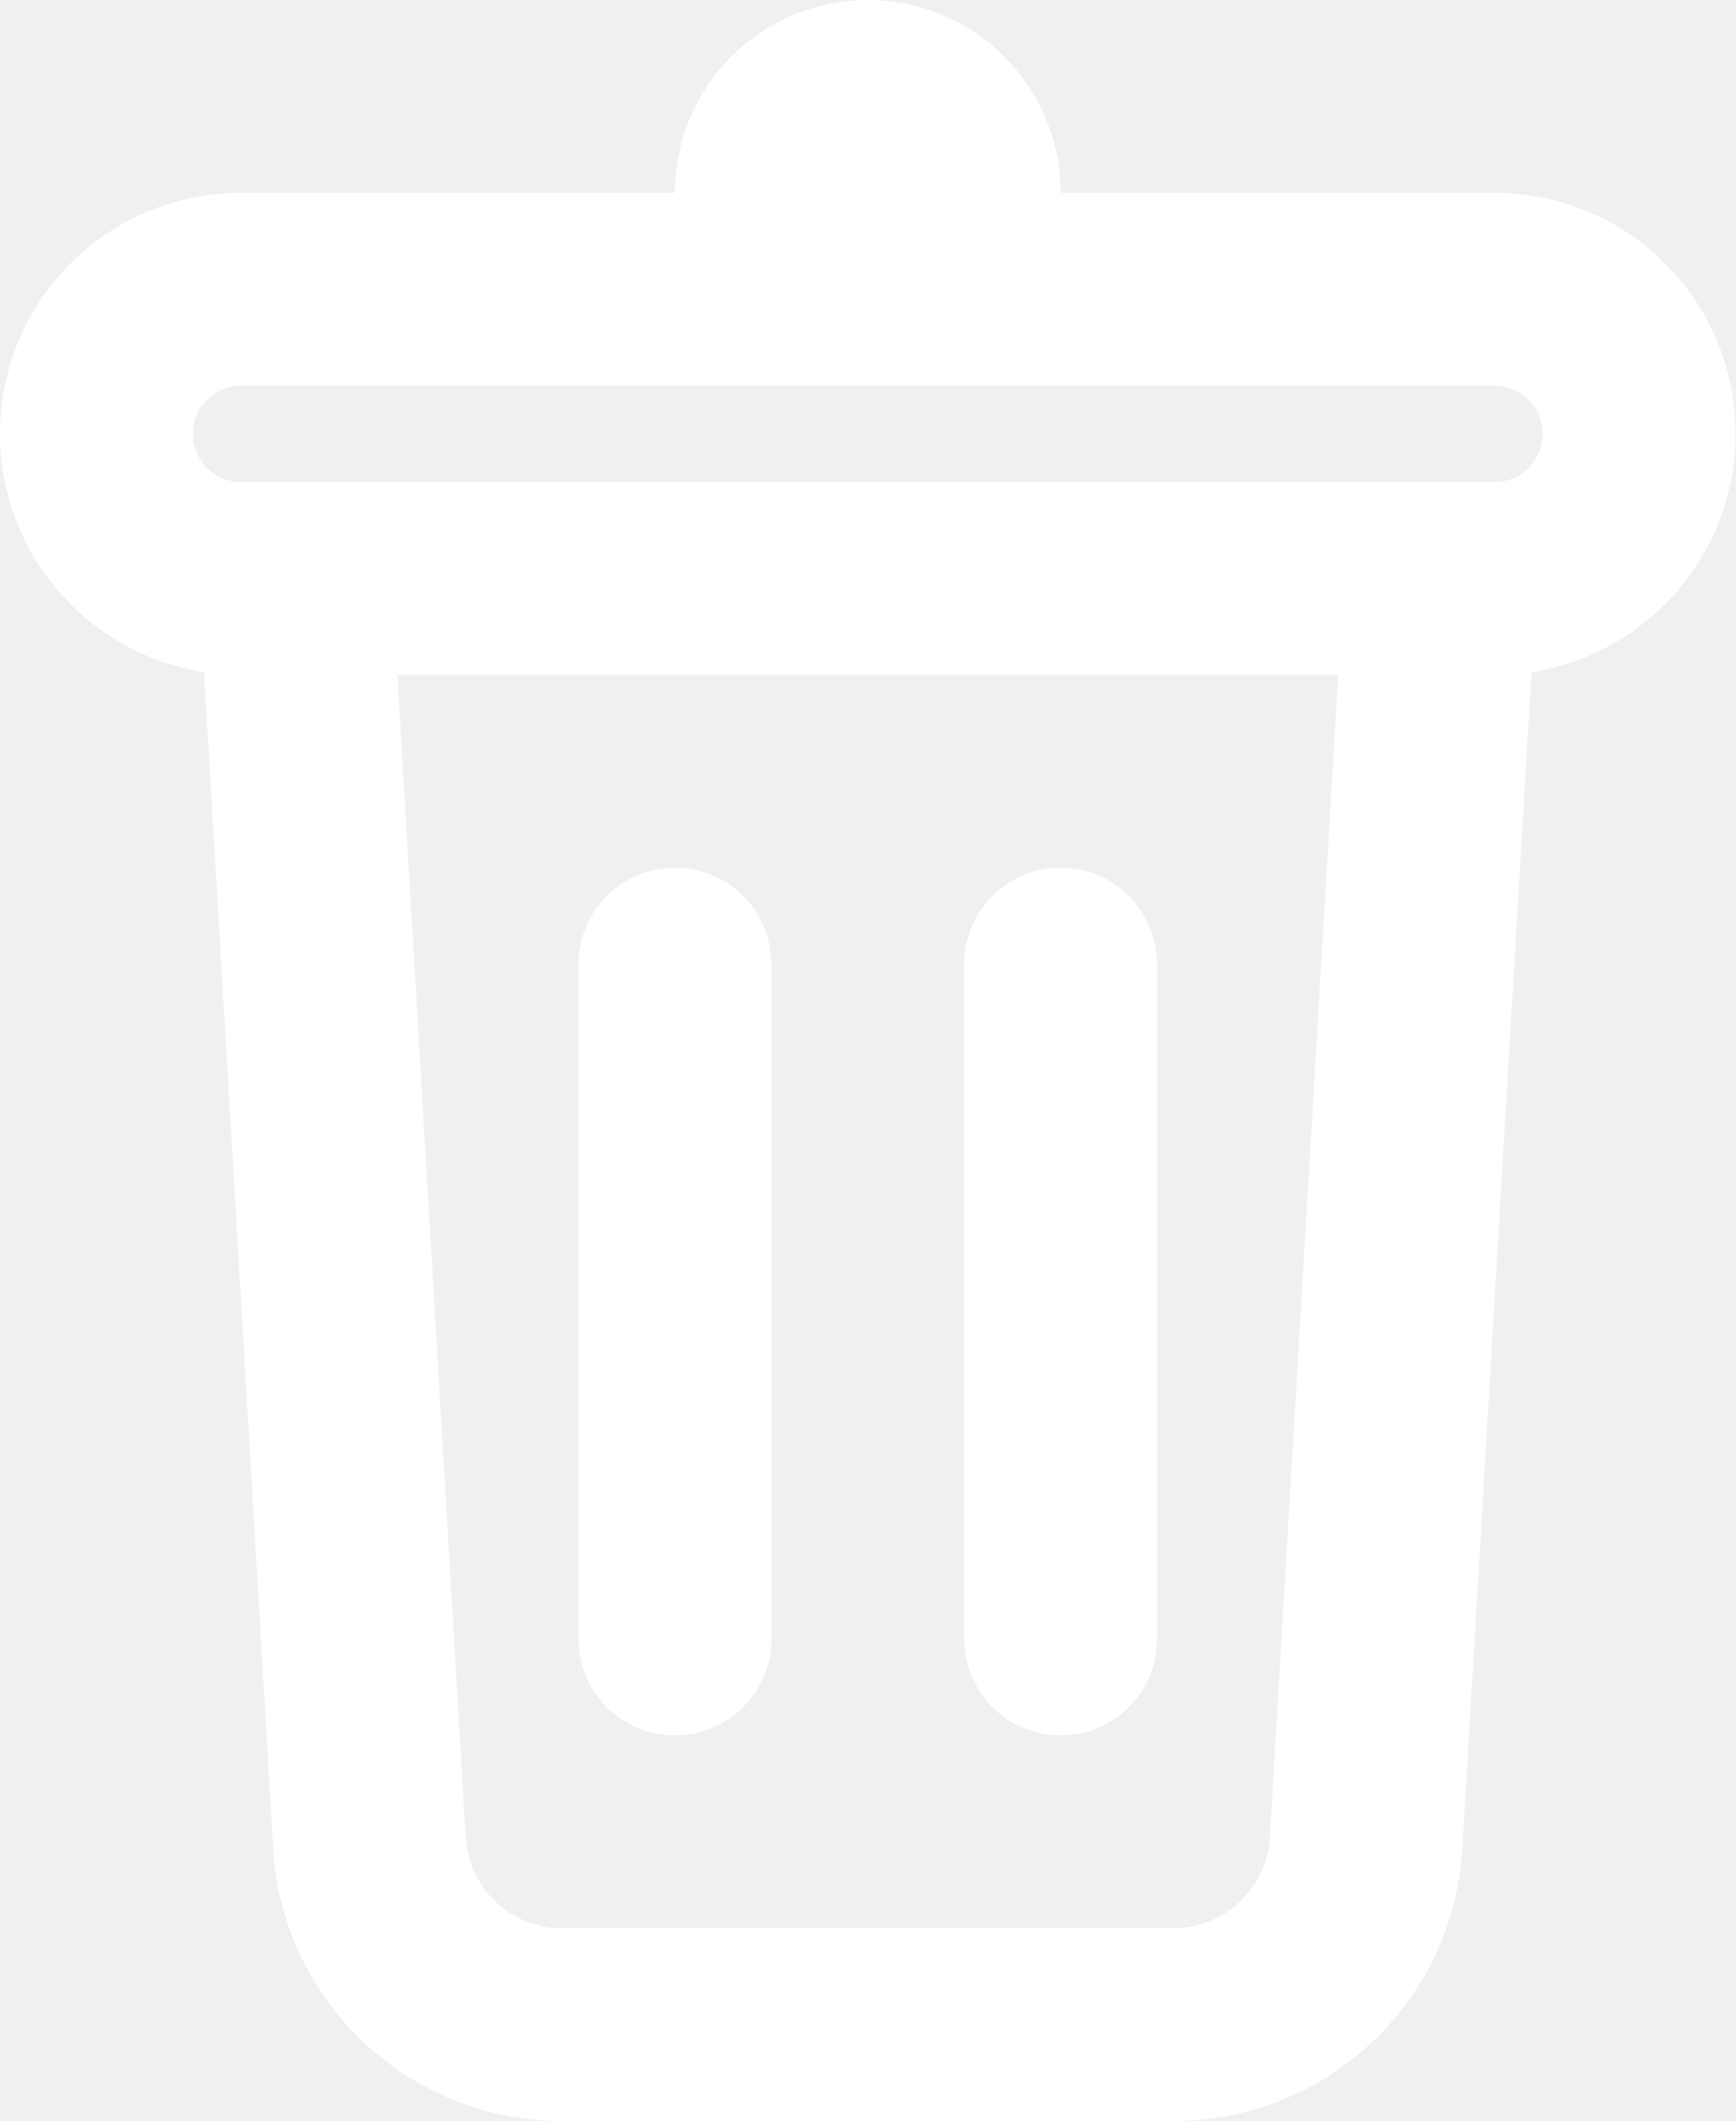
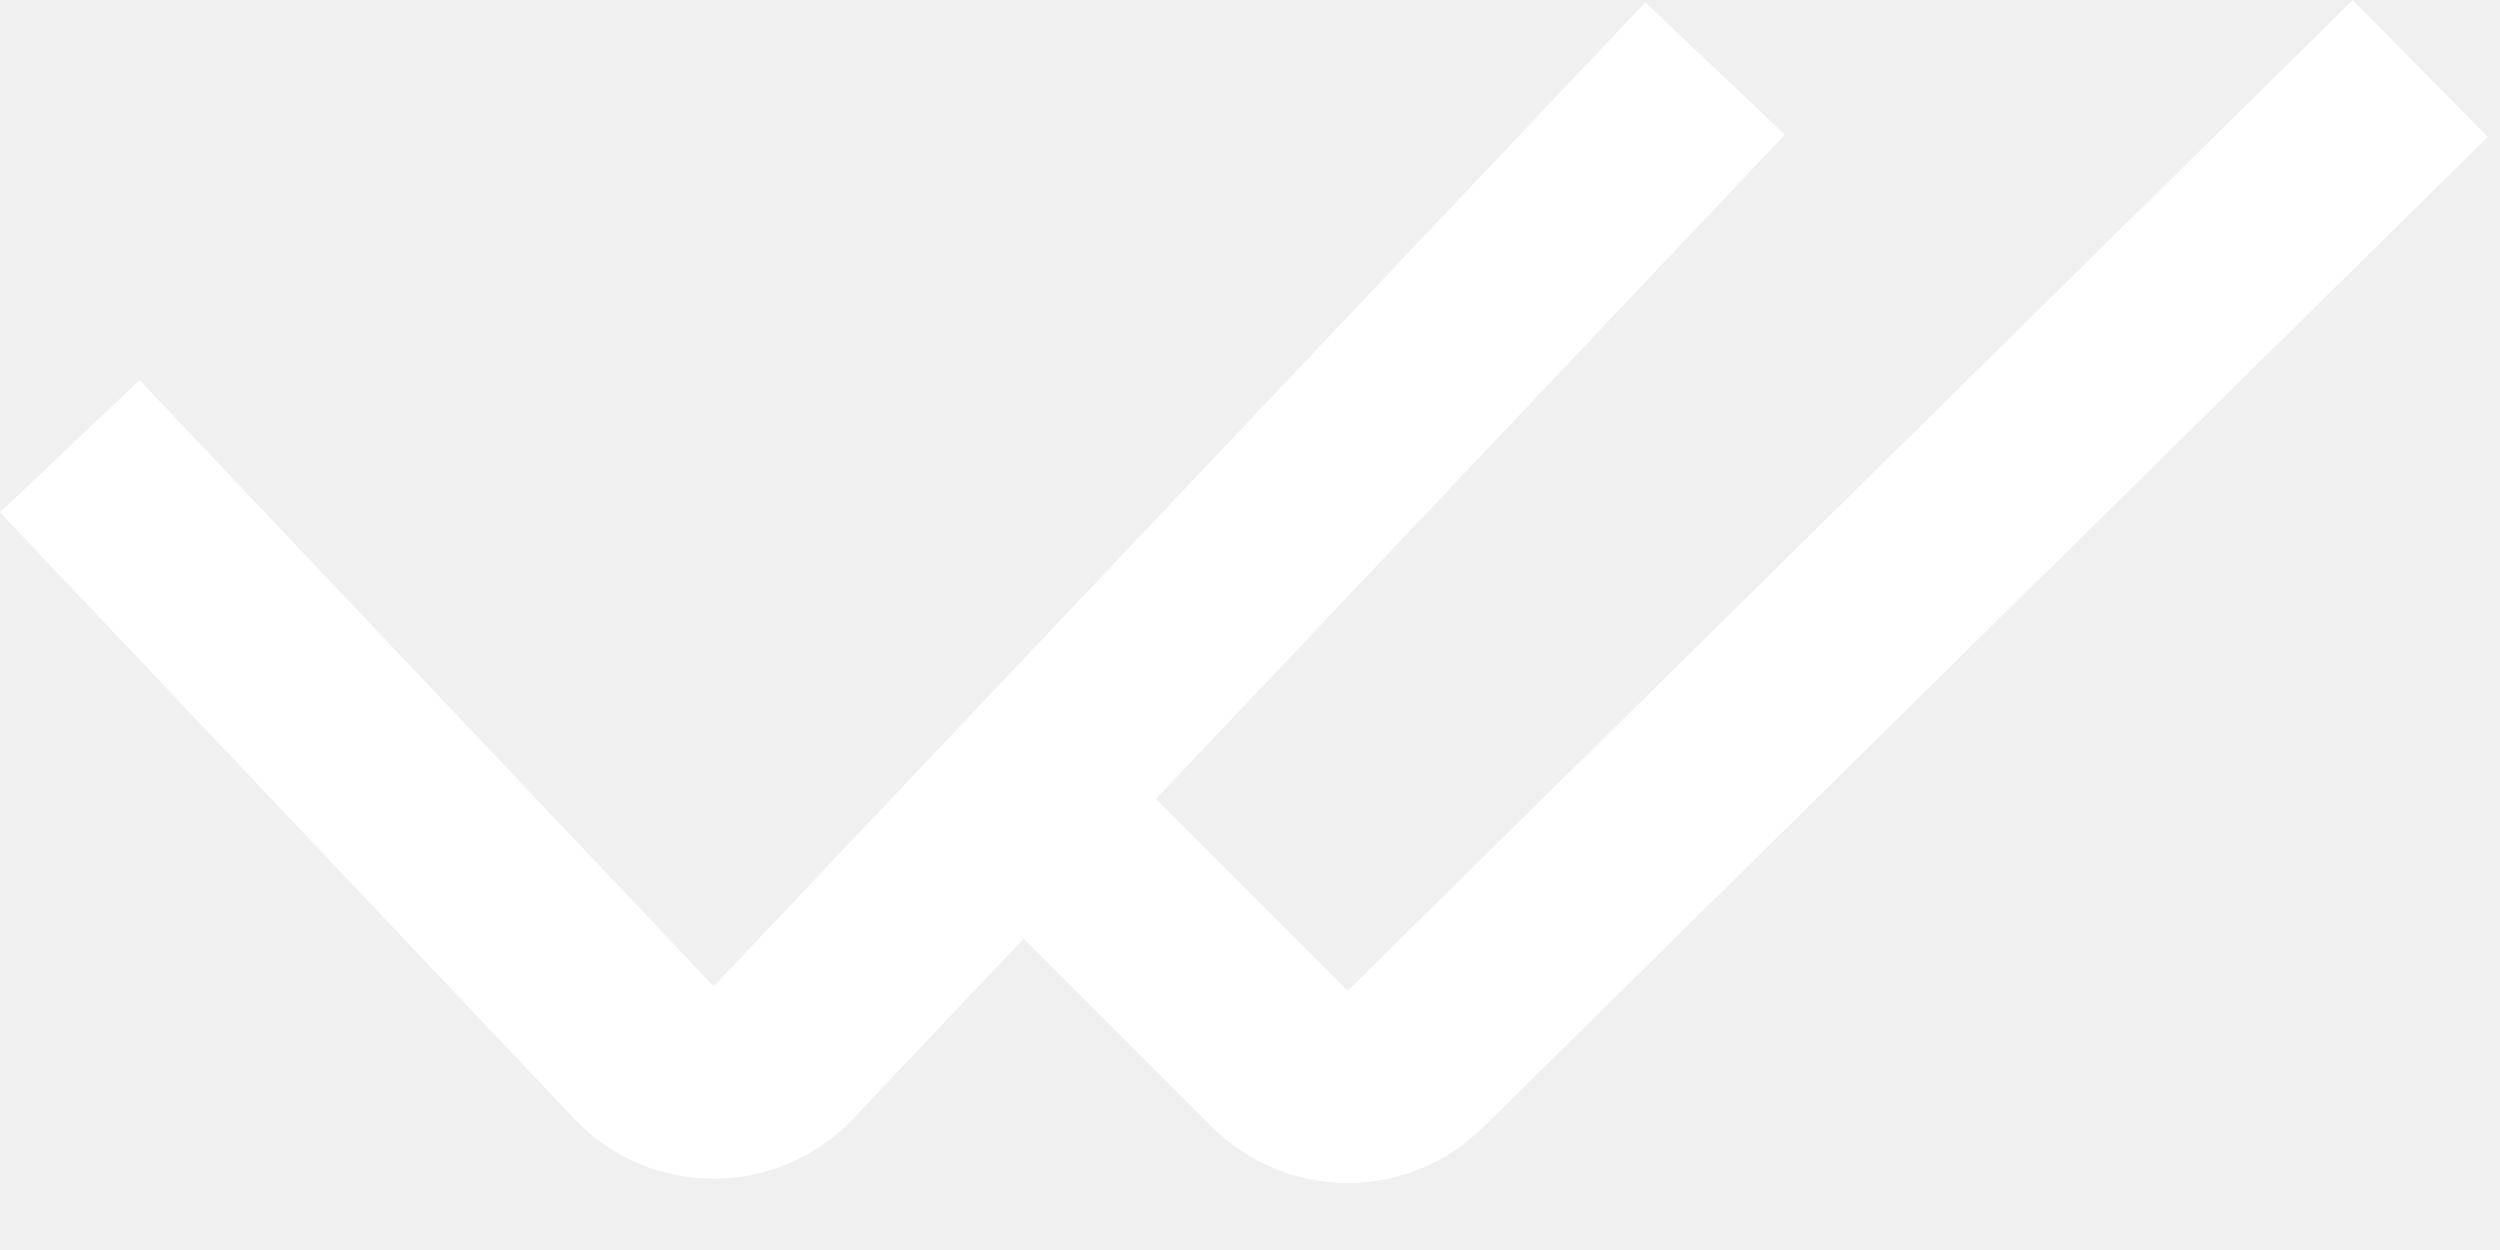
- <svg xmlns="http://www.w3.org/2000/svg" width="18" height="22" viewBox="0 0 18 22" fill="none">
-   <path fill-rule="evenodd" clip-rule="evenodd" d="M11 2C11 0.895 10.105 0 9 0C7.895 0 7 0.895 7 2H2.5C1.119 2 0 3.119 0 4.5C0 5.75 0.918 6.786 2.116 6.971L2.118 7L2.834 19.176C2.927 20.762 4.24 22 5.829 22H12.171C13.76 22 15.073 20.762 15.166 19.176L15.882 7L15.884 6.971C17.082 6.786 18 5.75 18 4.5C18 3.119 16.881 2 15.5 2H11ZM9 4H2.5C2.224 4 2 4.224 2 4.5C2 4.776 2.224 5 2.5 5H4.003H13.997H15.5C15.776 5 16 4.776 16 4.5C16 4.224 15.776 4 15.5 4H9ZM4.83 19.059L4.121 7H13.879L13.17 19.059C13.139 19.587 12.701 20 12.171 20H5.829C5.299 20 4.862 19.587 4.83 19.059ZM6 10C6 9.448 6.448 9 7 9C7.552 9 8 9.448 8 10V17C8 17.552 7.552 18 7 18C6.448 18 6 17.552 6 17V10ZM11 9C10.448 9 10 9.448 10 10V17C10 17.552 10.448 18 11 18C11.552 18 12 17.552 12 17V10C12 9.448 11.552 9 11 9Z" fill="white" />
+ <svg xmlns="http://www.w3.org/2000/svg" width="26" height="13" viewBox="0 0 26 13" fill="none">
+   <path fill-rule="evenodd" clip-rule="evenodd" d="M15.42 11.727L25.873 1.424L24.469 0L14.016 10.303L12.022 8.309L18.563 1.4L17.111 0.025L7.422 10.258L1.452 3.953L0 5.328L5.97 11.633C6.758 12.466 8.085 12.466 8.874 11.633L10.646 9.761L12.602 11.717C13.379 12.494 14.638 12.499 15.42 11.727Z" fill="white" />
</svg>
